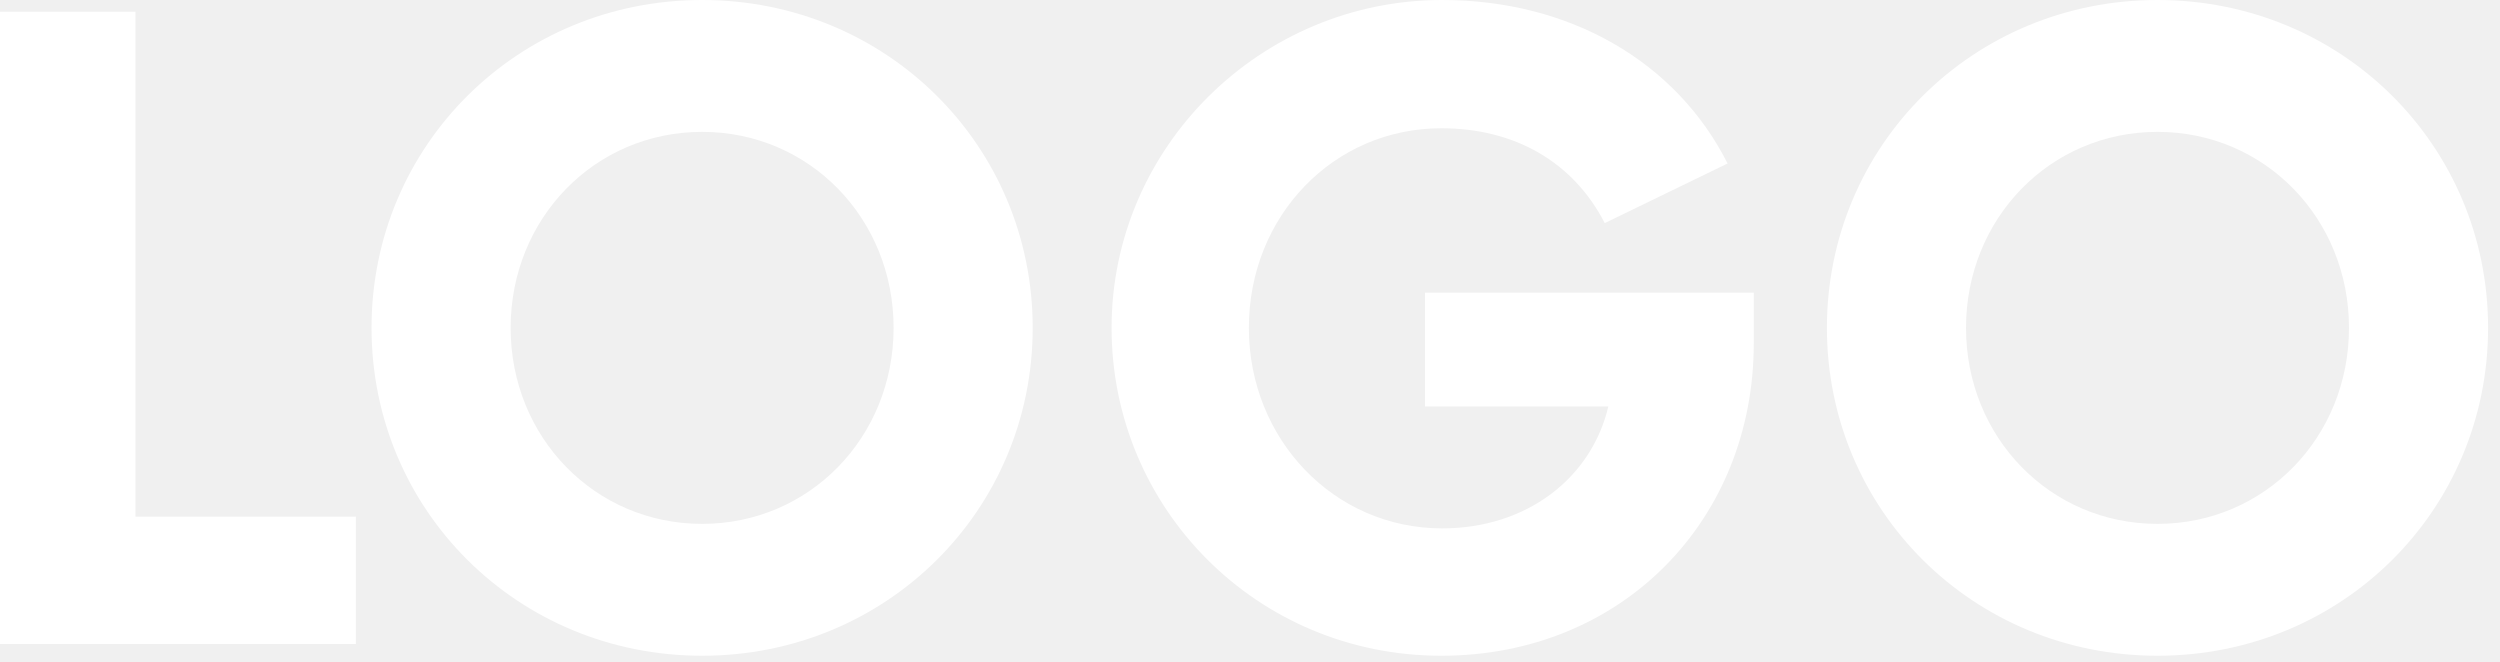
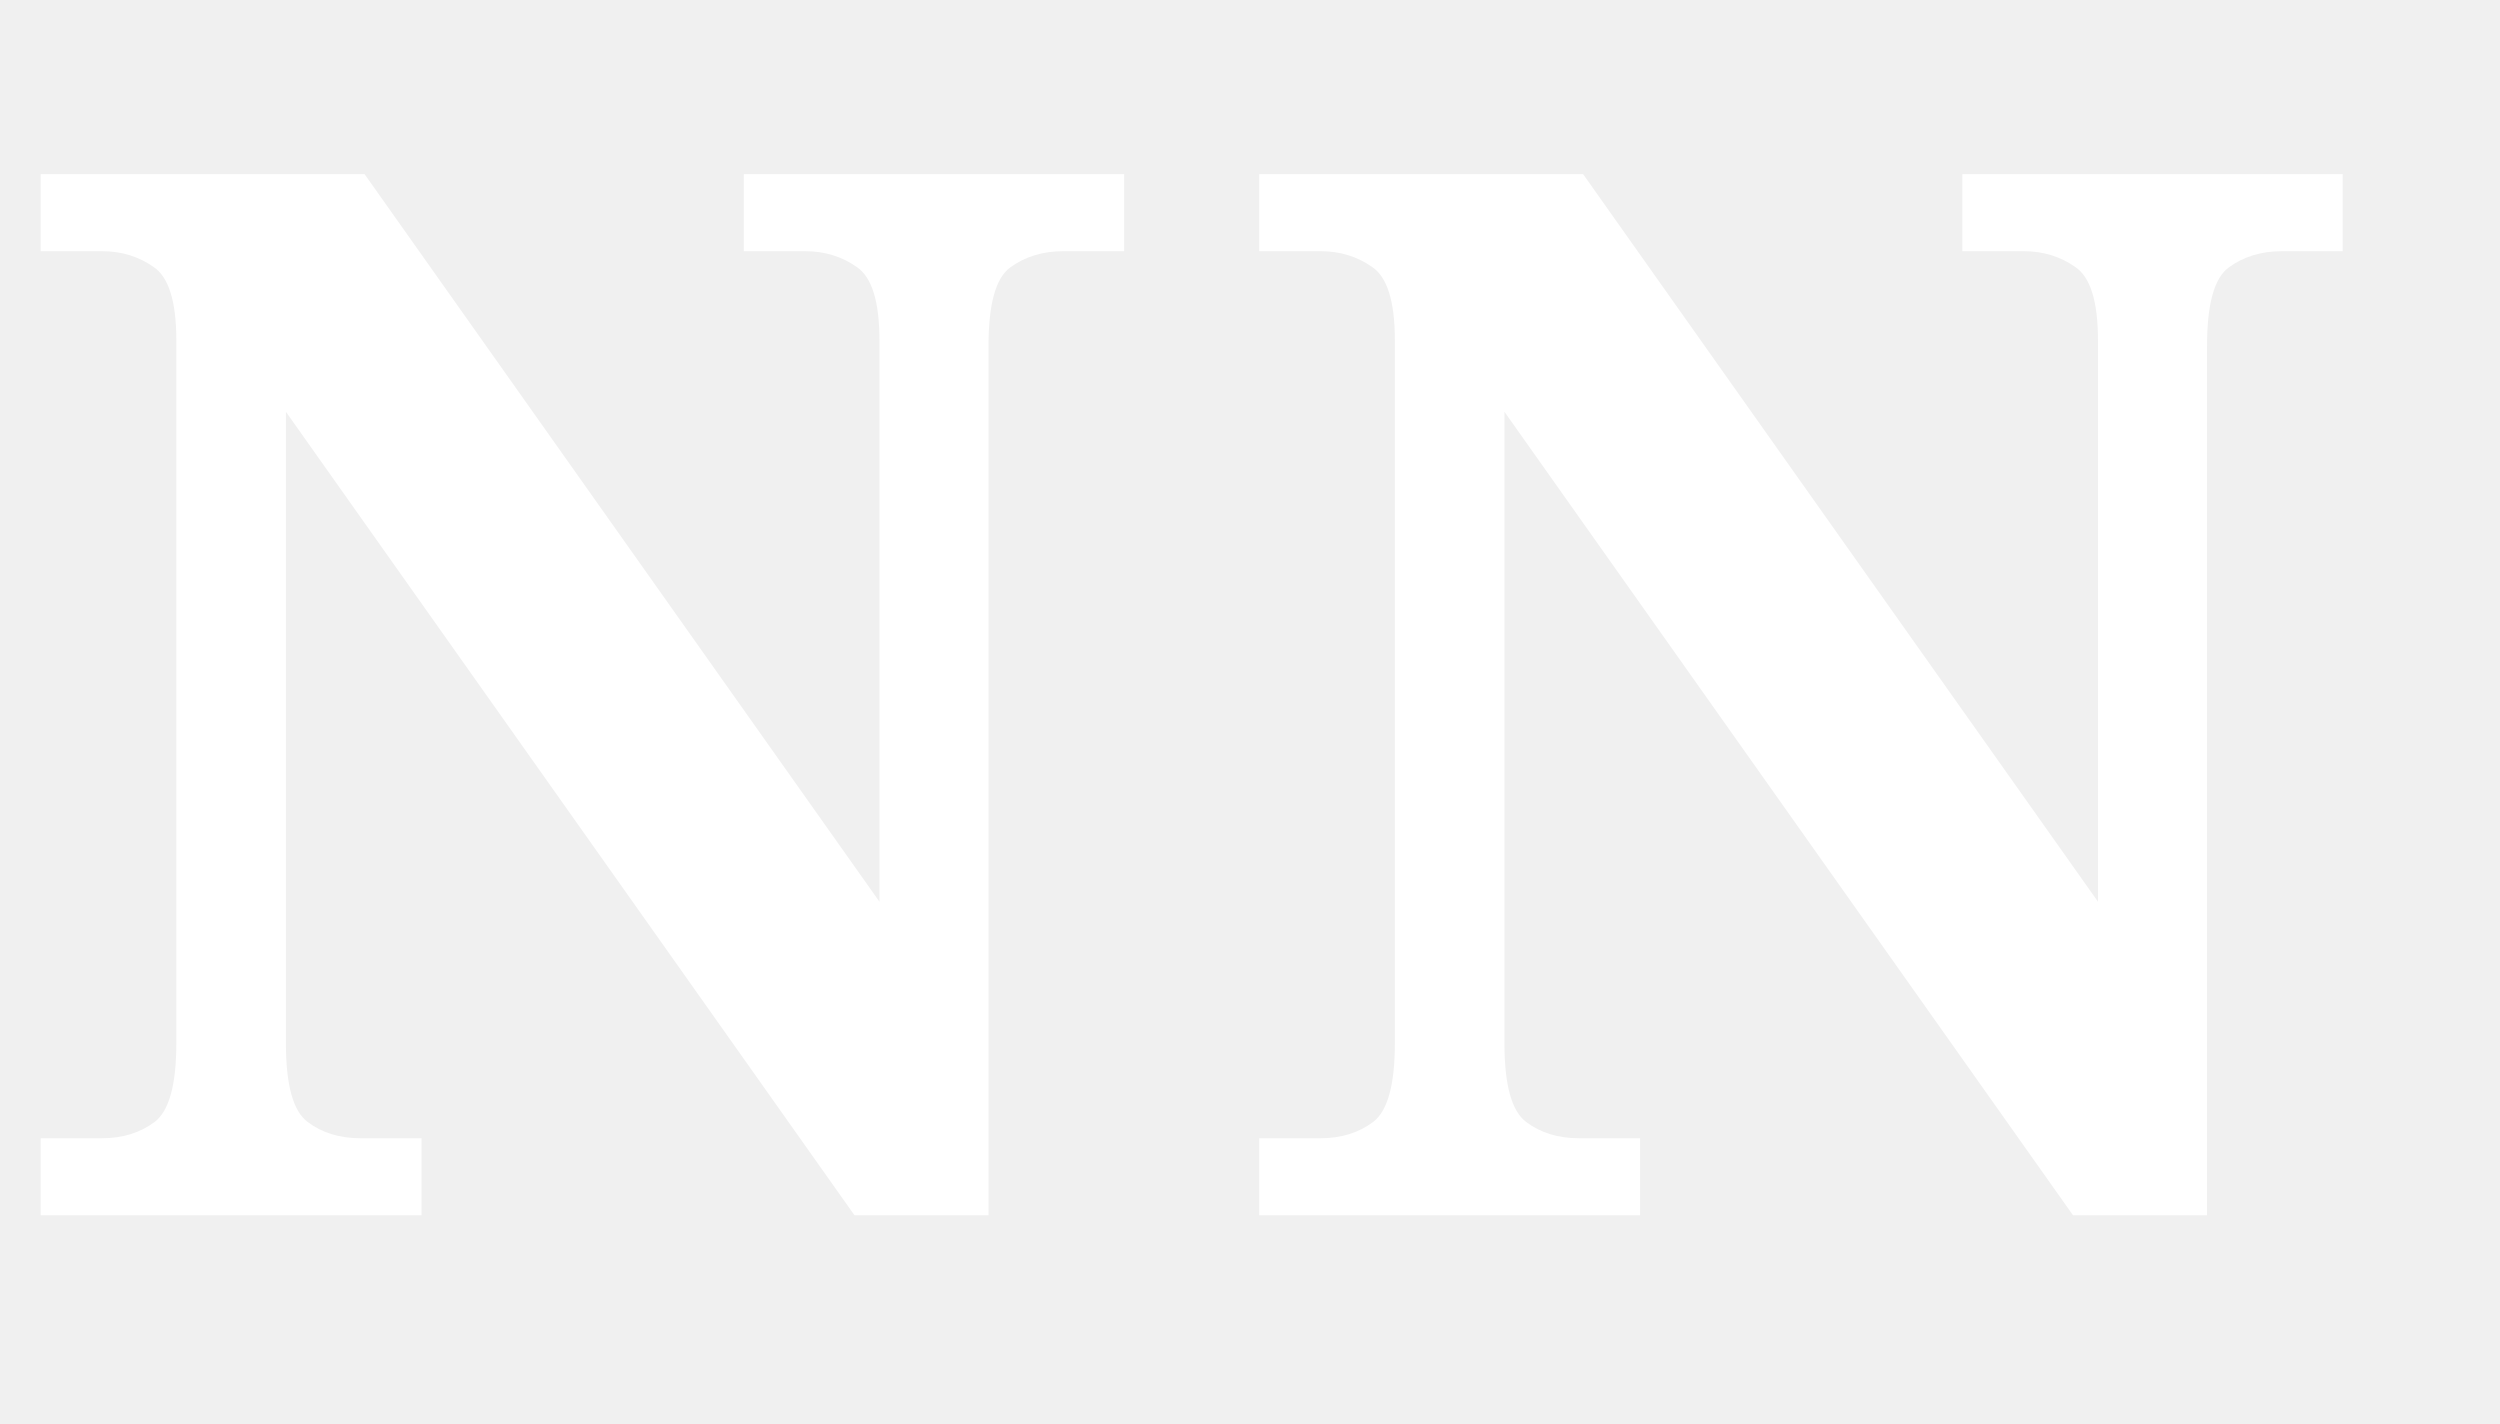
- <svg xmlns="http://www.w3.org/2000/svg" width="155" height="41" viewBox="0 0 155 41" fill="none">
-   <path d="M0 0.728V39.928H22.064V32.032H8.4V0.728H0Z" fill="white" />
-   <path d="M64.027 20.328C64.027 9.016 54.955 0 43.531 0C32.107 0 23.035 9.016 23.035 20.328C23.035 31.64 32.107 40.656 43.531 40.656C54.955 40.656 64.027 31.64 64.027 20.328ZM55.403 20.328C55.403 27.104 50.195 32.48 43.531 32.48C36.867 32.48 31.659 27.104 31.659 20.328C31.659 13.552 36.867 8.176 43.531 8.176C50.195 8.176 55.403 13.552 55.403 20.328Z" fill="white" />
-   <path d="M107.11 10.136C103.918 3.808 97.31 0 89.414 0C78.158 0 68.918 9.128 68.918 20.328C68.918 31.528 77.934 40.656 89.358 40.656C100.558 40.656 108.734 32.256 108.734 21.28V18.144H88.35V25.2H99.718C98.654 29.68 94.622 32.76 89.414 32.76C82.694 32.76 77.43 27.216 77.43 20.328C77.43 13.384 82.694 7.952 89.358 7.952C93.894 7.952 97.534 10.024 99.494 13.832L107.11 10.136Z" fill="white" />
-   <path d="M154.261 20.328C154.261 9.016 145.189 0 133.765 0C122.341 0 113.269 9.016 113.269 20.328C113.269 31.64 122.341 40.656 133.765 40.656C145.189 40.656 154.261 31.64 154.261 20.328ZM145.637 20.328C145.637 27.104 140.429 32.48 133.765 32.48C127.101 32.48 121.893 27.104 121.893 20.328C121.893 13.552 127.101 8.176 133.765 8.176C140.429 8.176 145.637 13.552 145.637 20.328Z" fill="white" />
+ <svg xmlns="http://www.w3.org/2000/svg" width="72" height="41" viewBox="0 0 72 41" fill="none">
+   <text x="0" y="35" font-family="Georgia, serif" font-size="42" font-weight="700" fill="white" letter-spacing="2">NN</text>
</svg>
